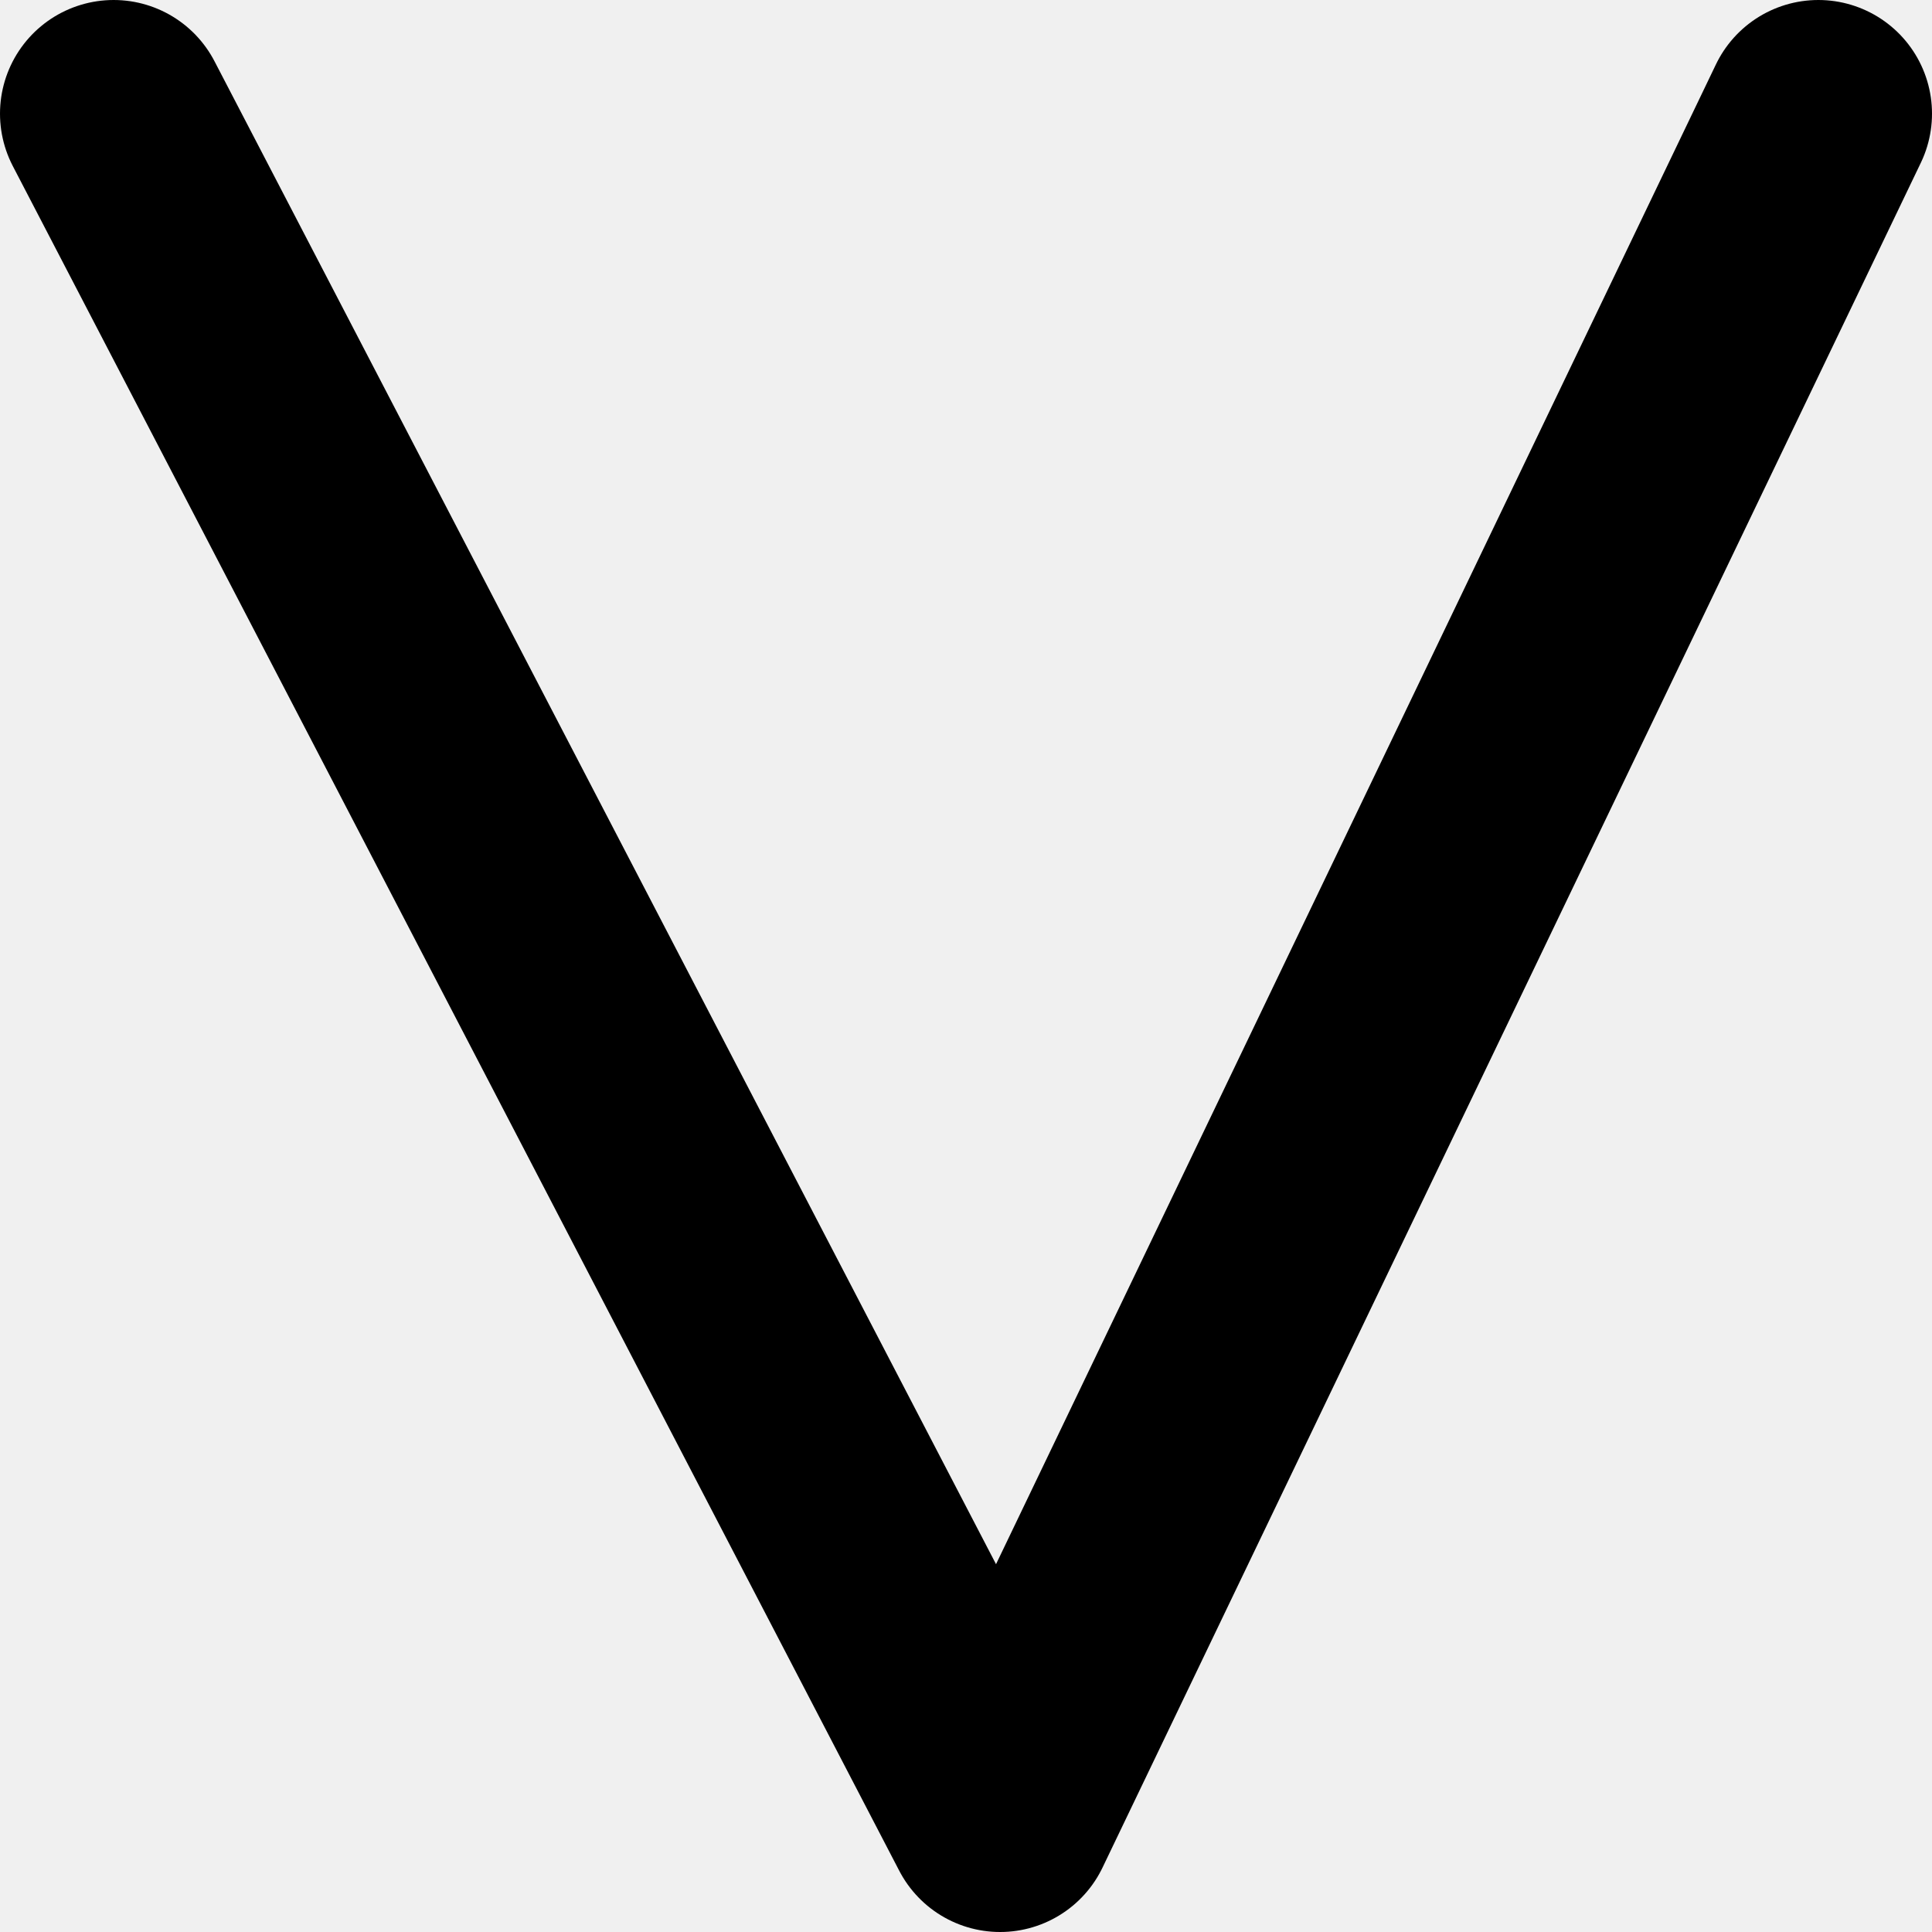
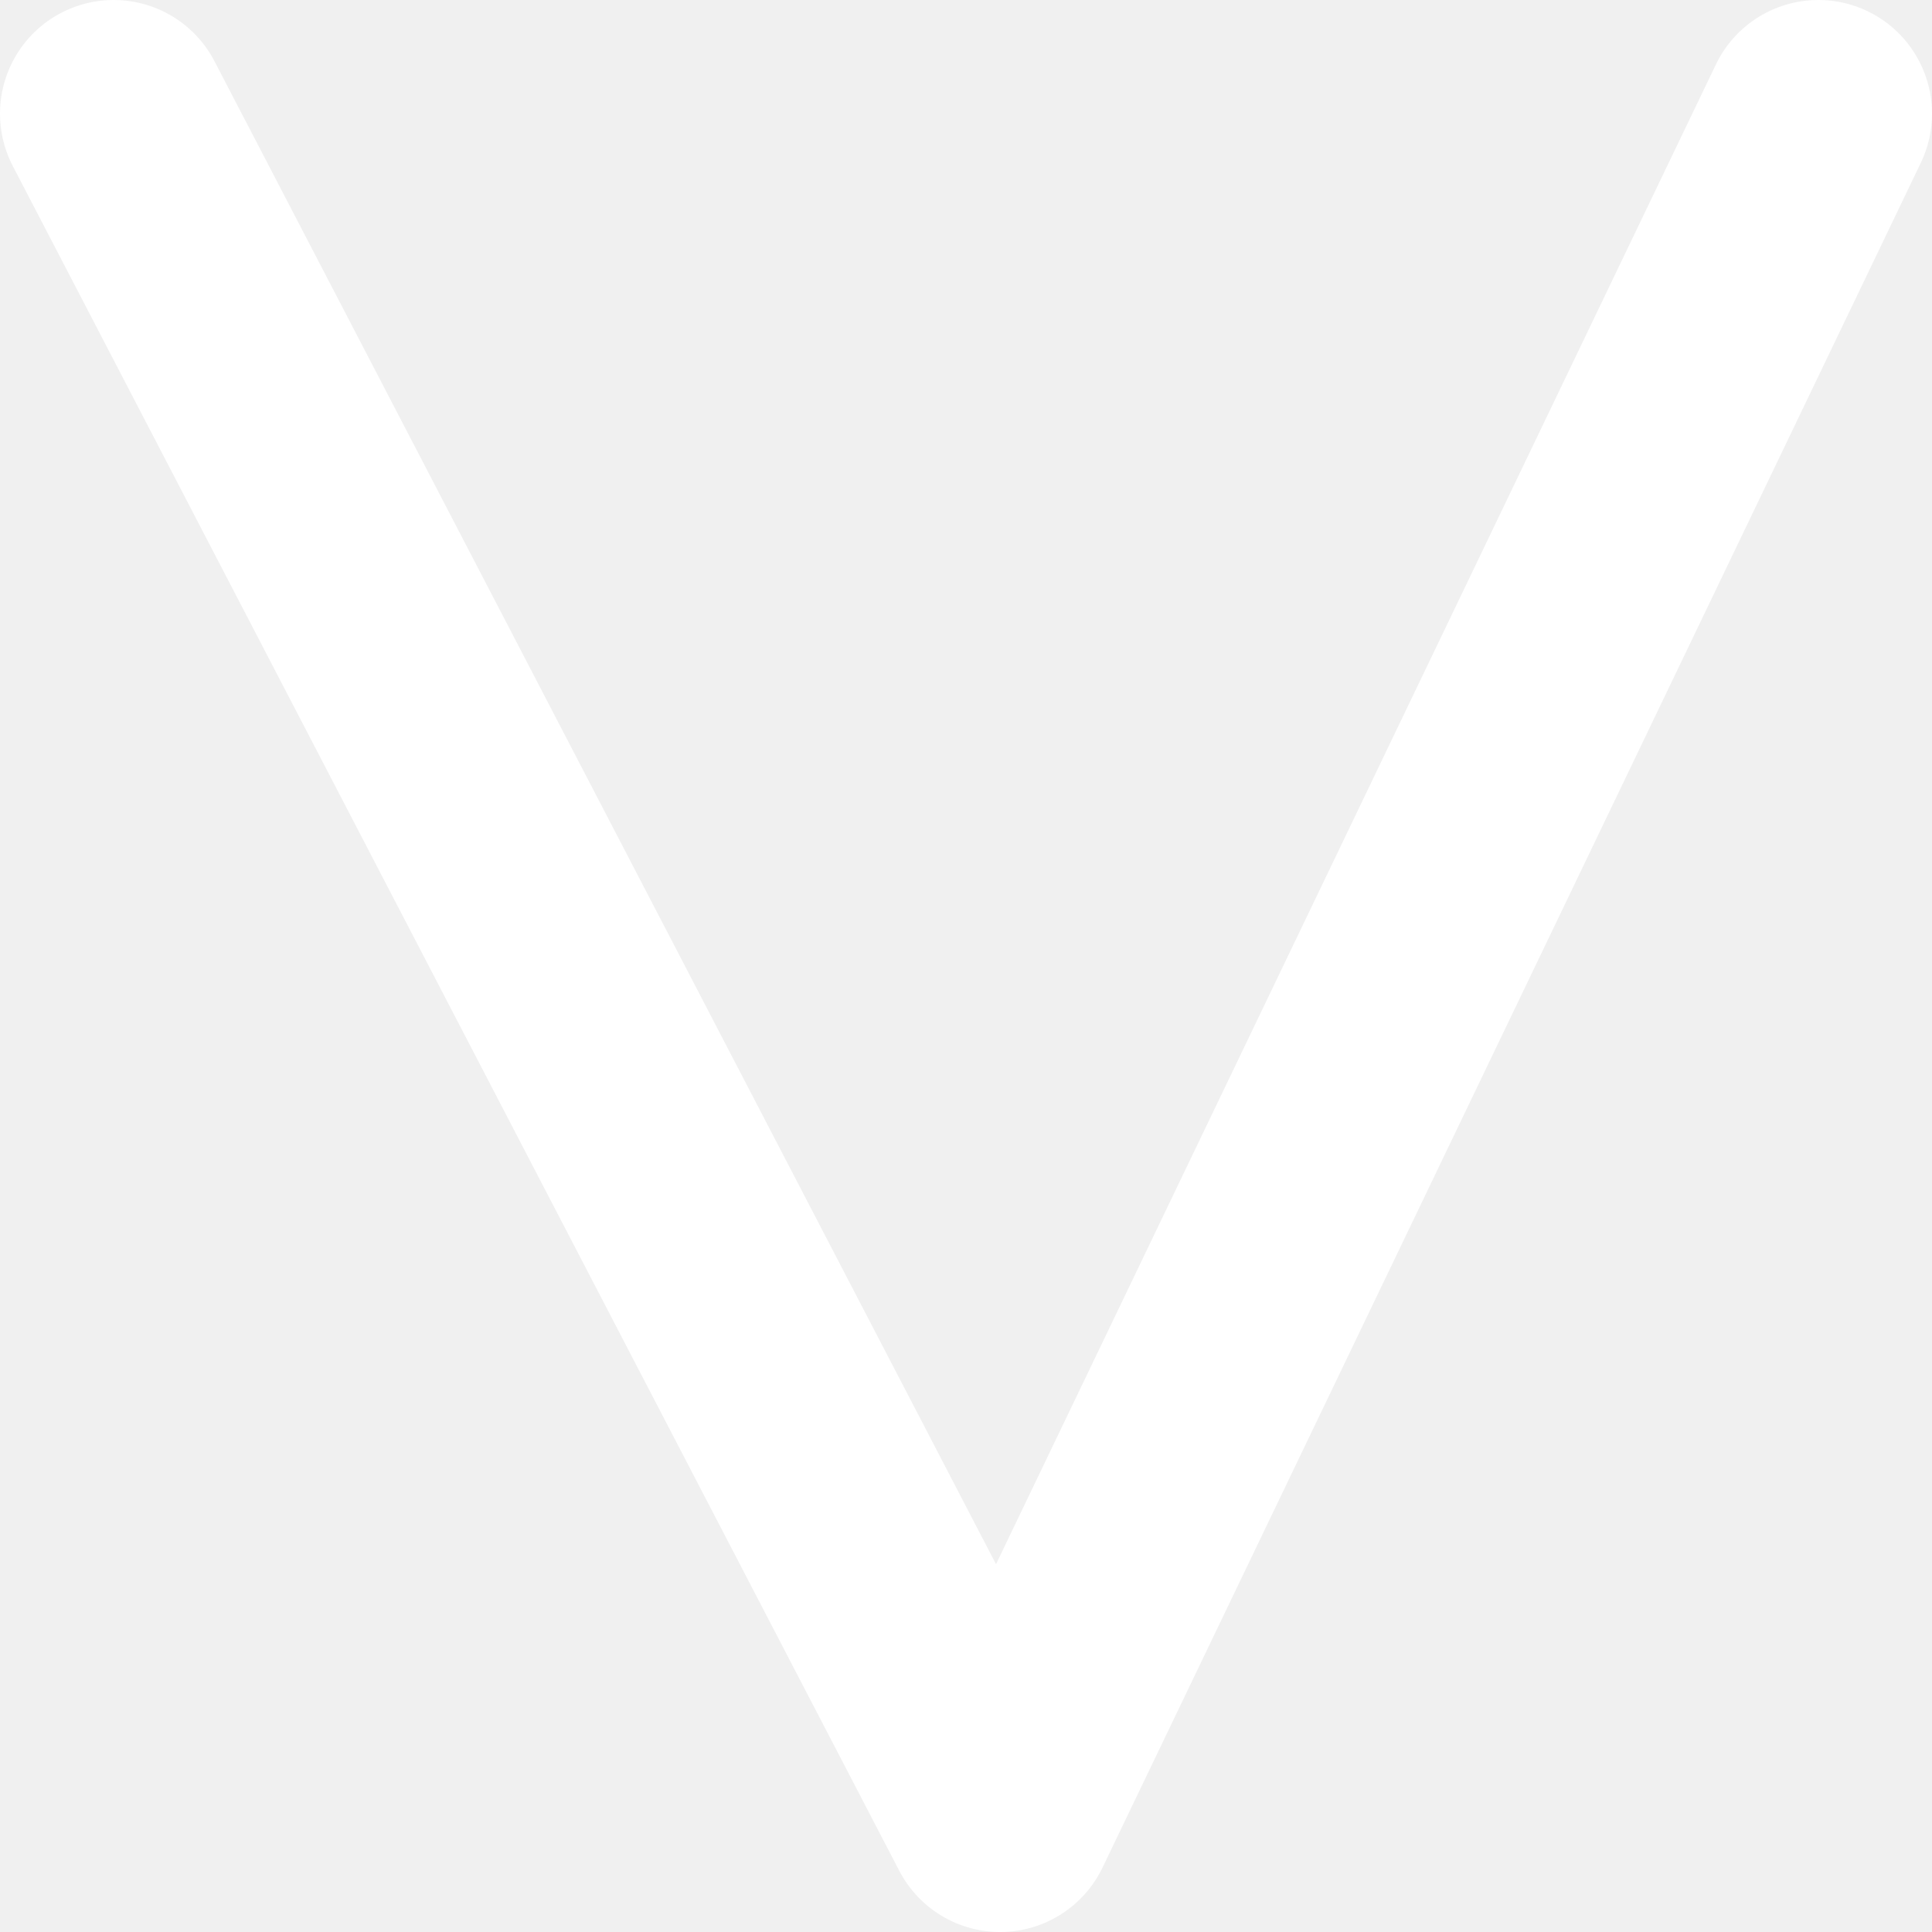
<svg xmlns="http://www.w3.org/2000/svg" width="17" height="17" viewBox="0 0 17 17" fill="none">
-   <path d="M16 1L8.8 16L1 1" stroke="black" stroke-width="2" stroke-linecap="round" stroke-linejoin="round" />
+   <path d="M16 1L8.8 16L1 1" stroke="white" stroke-width="2" stroke-linecap="round" stroke-linejoin="round" />
</svg>
